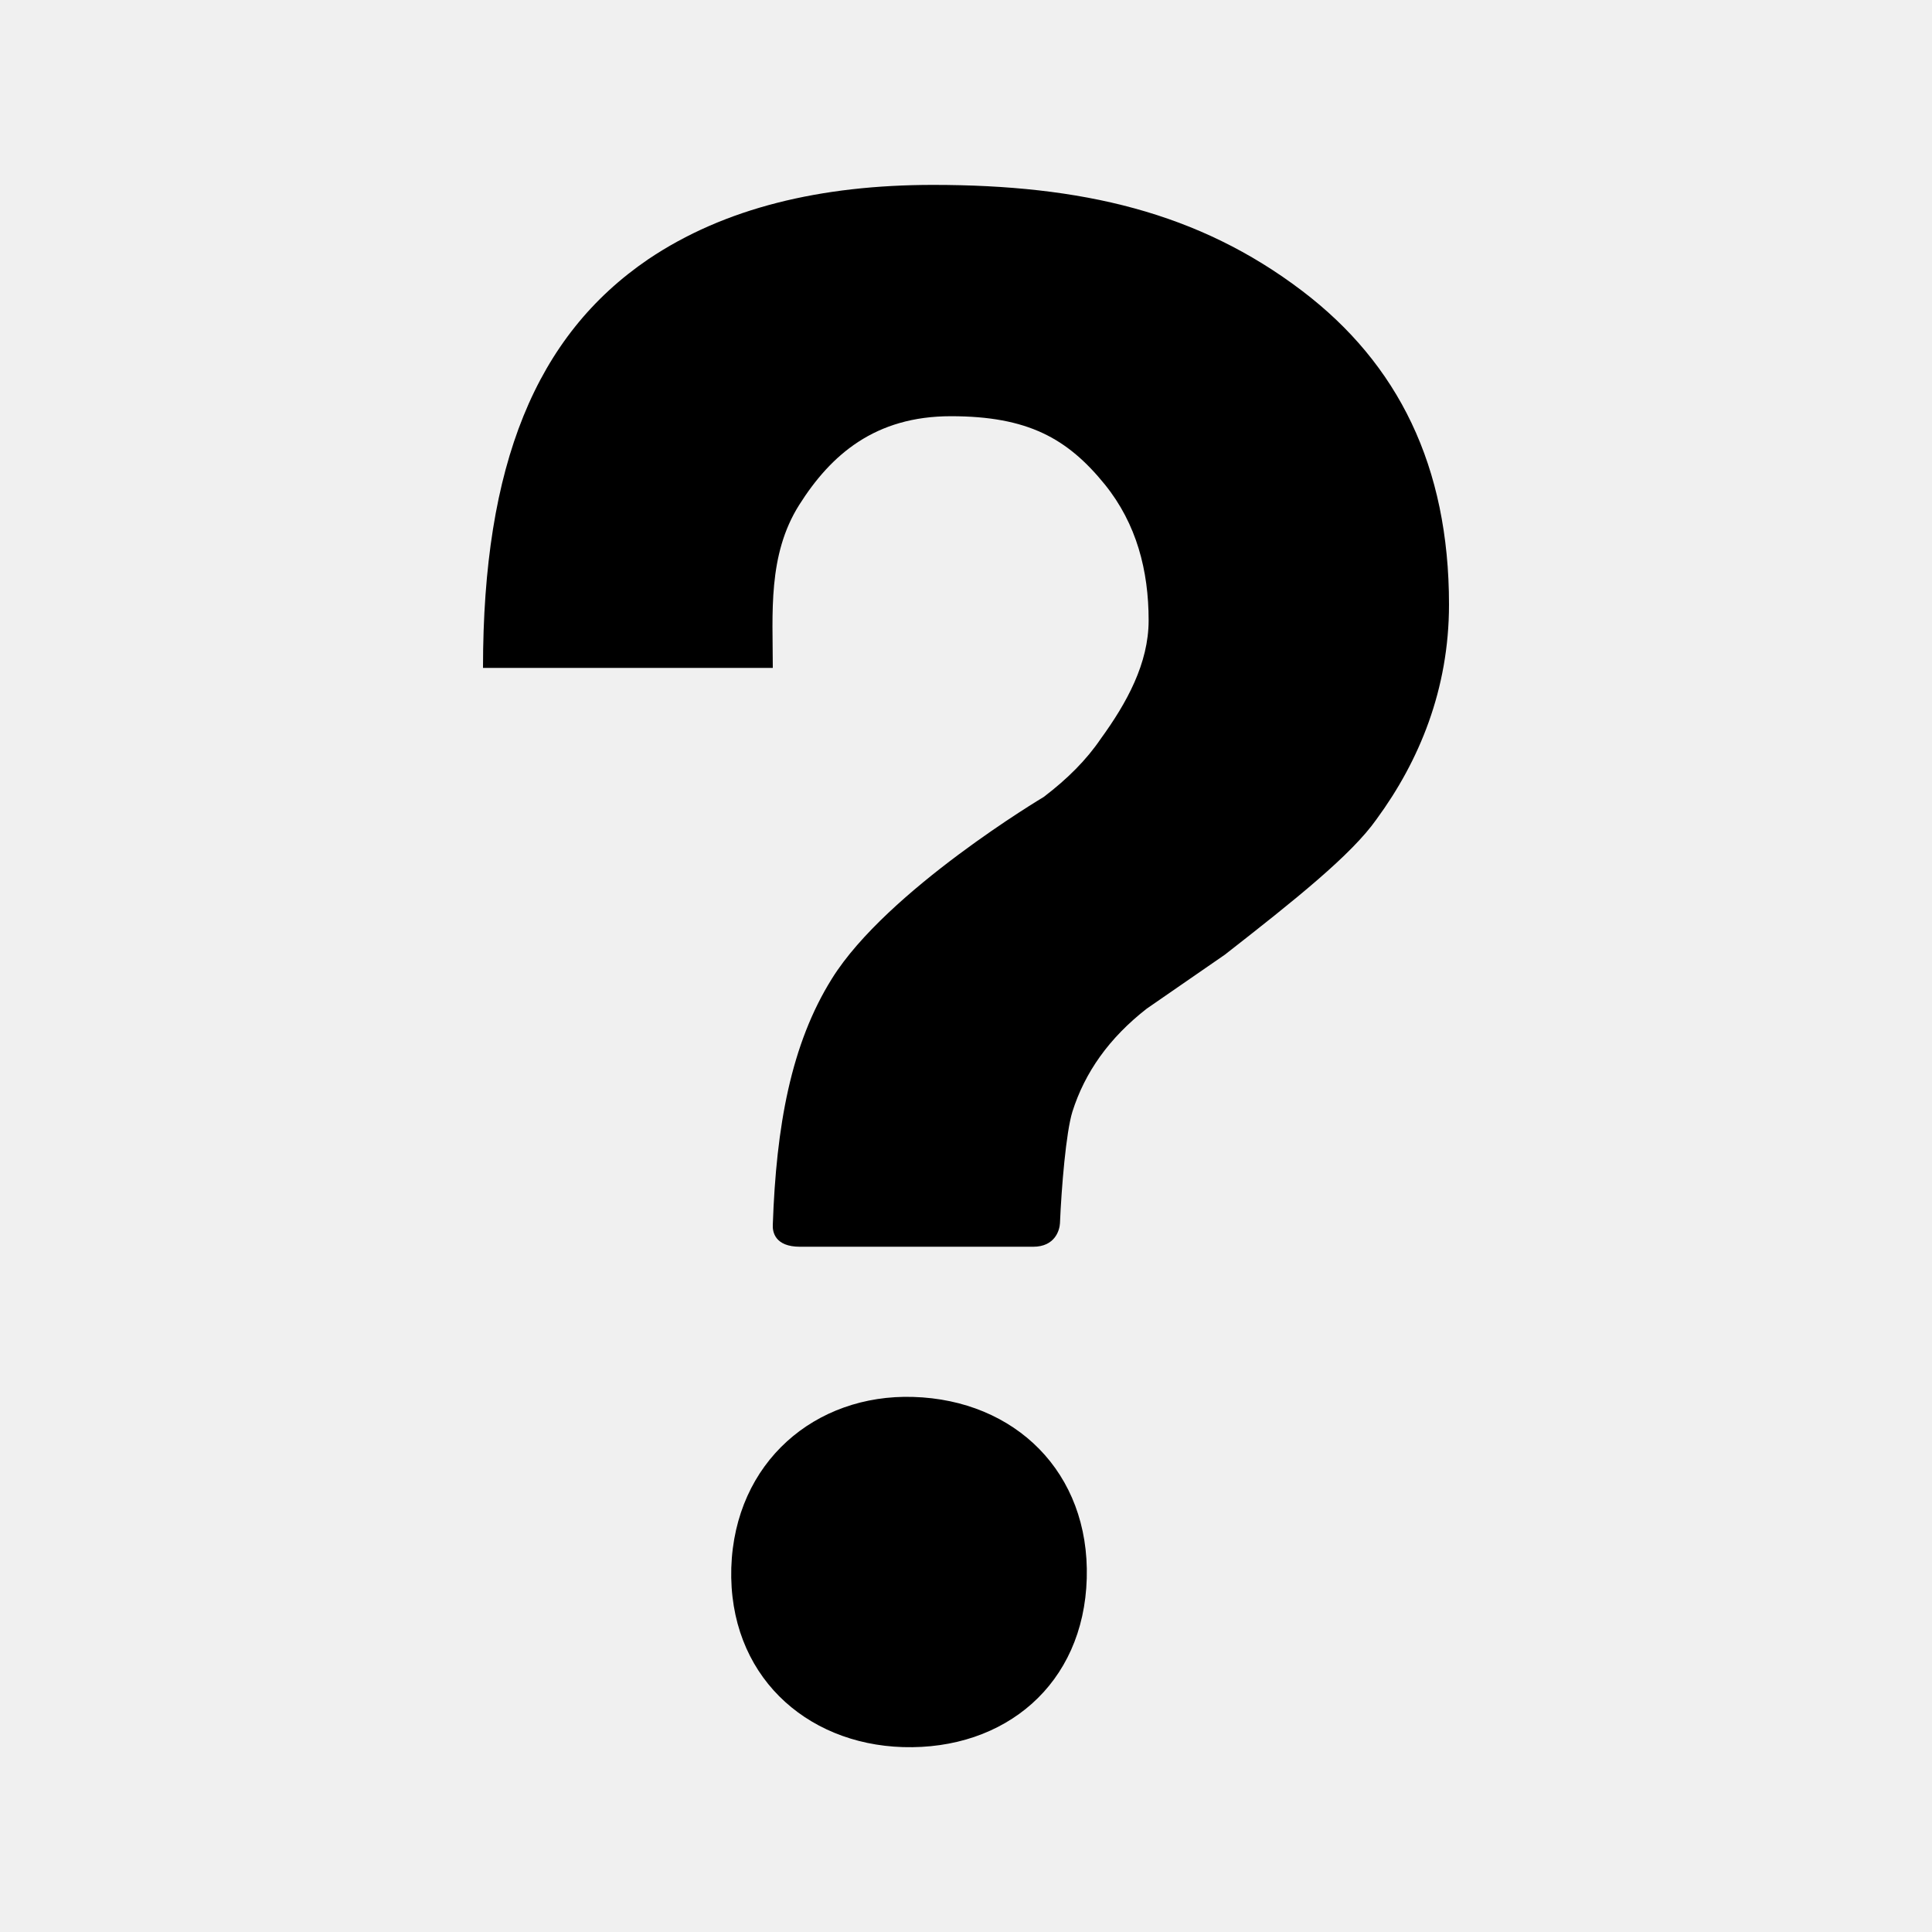
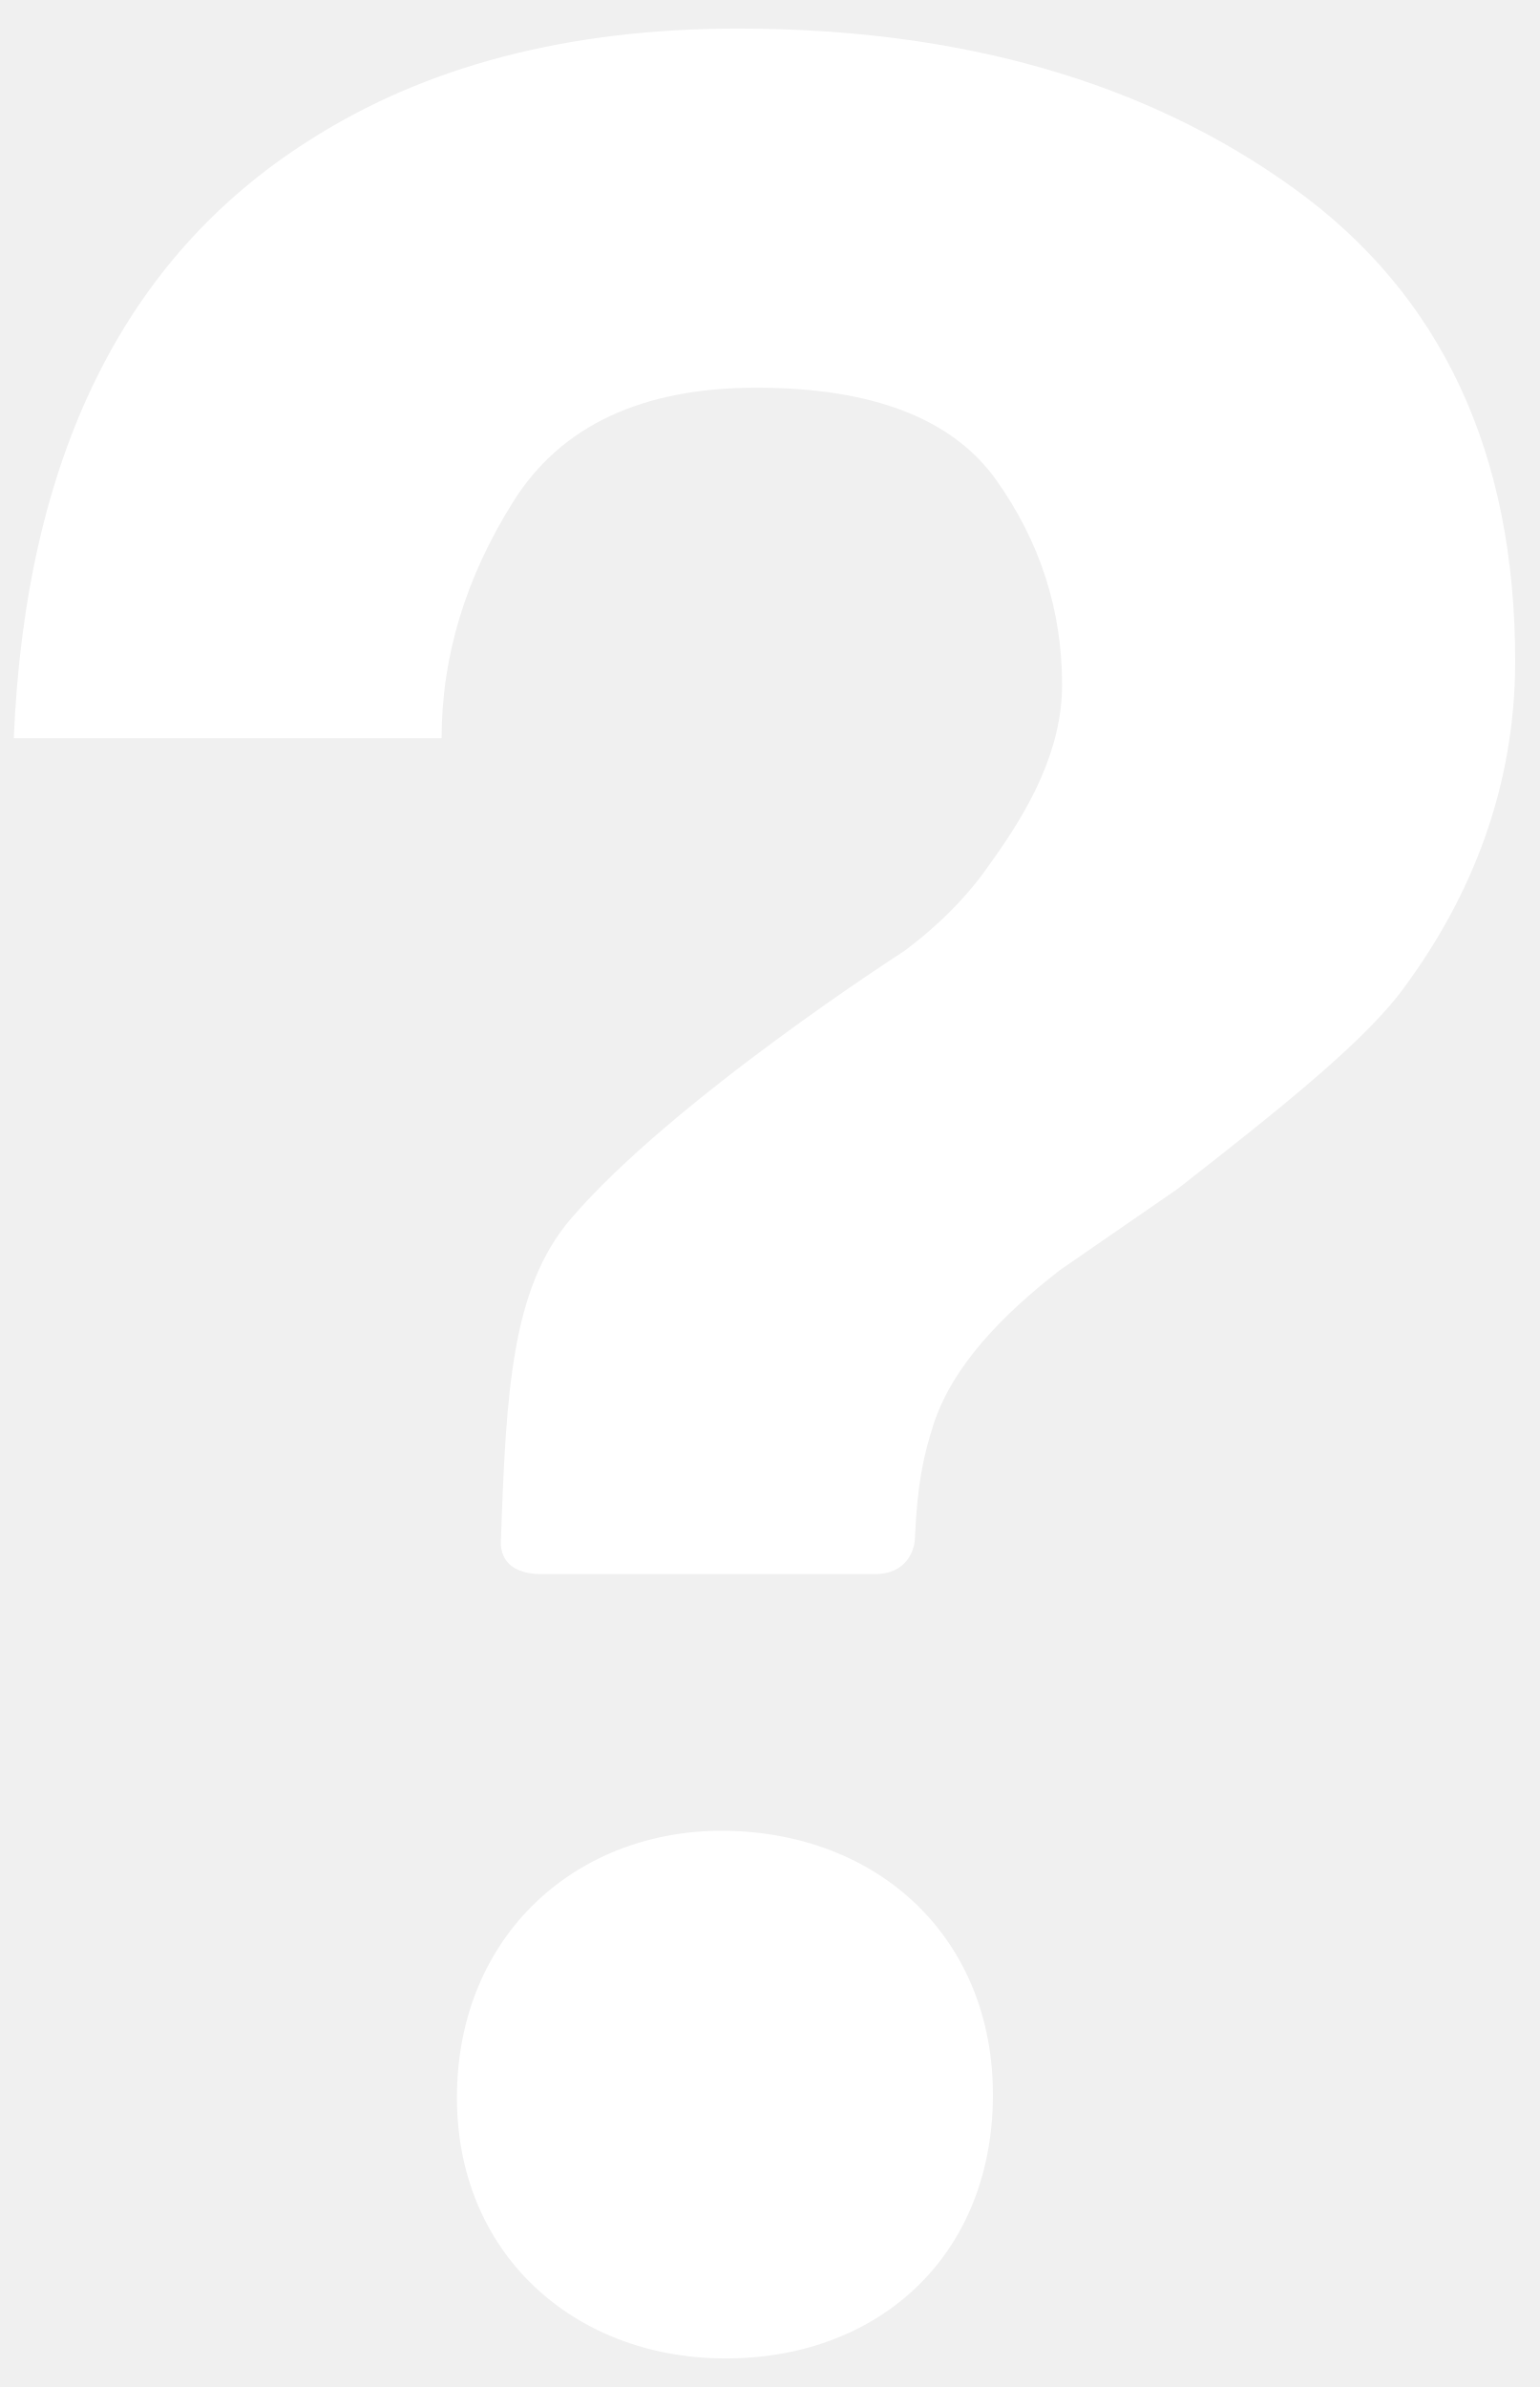
- <svg xmlns="http://www.w3.org/2000/svg" version="1.1" id="Layer_1" x="0px" y="0px" width="512px" height="512px" viewBox="0 0 512 512" style="enable-background:new 0 0 512 512;" xml:space="preserve">
-   <g>
-     <path d="M345.1,77.1C317.6,56.2,286.6,49,247.3,49c-29.8,0-55.3,6.1-75.5,19.7C142,89,128,123.1,128,177h76.8   c0-14.4-1.4-29.9,7-43.2c8.4-13.3,20.1-23.5,40.2-23.5c20.4,0,30.9,5.9,40.8,18.1c8.4,10.4,11.6,22.8,11.6,36   c0,11.4-5.8,21.9-12.7,31.4c-3.8,5.6-8.8,10.6-15.1,15.4c0,0-41.5,24.7-56.1,48.1c-10.9,17.4-14.8,39.2-15.7,65.3   c-0.1,1.9,0.6,5.8,7.2,5.8c6.5,0,56,0,61.8,0c5.8,0,7-4.4,7.1-6.2c0.4-9.5,1.6-24.1,3.3-29.6c3.3-10.4,9.7-19.5,19.7-27.3   l20.7-14.3c18.7-14.6,33.6-26.5,40.2-35.9c11.3-15.4,19.2-34.4,19.2-56.9C384,123.5,370.5,96.4,345.1,77.1z M242,370.2   c-25.9-0.8-47.3,17.2-48.2,45.3c-0.8,28.2,19.5,46.7,45.5,47.5c27,0.8,47.9-16.6,48.7-44.7C288.8,390.2,269,371,242,370.2z" />
+ <svg xmlns="http://www.w3.org/2000/svg" width="40px" height="62px" viewBox="0 0 40 62" version="1.1">
+   <defs />
+   <g id="Splash-Screens" stroke="none" stroke-width="1" fill="none" fill-rule="evenodd">
+     <g id="Splash:-Main-Menu-Open" transform="translate(-871, -491)" fill="#FFFFFF">
+       <g id="Splash-Button-/-Find-an-Answer" transform="translate(805.8577, 437)">
+         <path d="M98.751,58.892 C94.917,56.127 90.102,54.742 84.309,54.742 C79.898,54.742 76.176,55.717 73.154,57.659 C68.359,60.705 65.809,65.88 65.5,73.174 L76.614,73.174 C76.614,71.048 77.236,69.001 78.475,67.028 C79.715,65.055 81.82,64.07 84.788,64.07 C87.807,64.07 89.885,64.872 91.022,66.471 C92.16,68.074 92.73,69.846 92.73,71.789 C92.73,73.48 91.881,75.028 90.859,76.434 C90.296,77.256 89.555,78.01 88.635,78.699 C88.635,78.699 82.608,82.567 79.959,85.67 C78.424,87.474 78.288,90.17 78.153,94.041 C78.142,94.316 78.248,94.886 79.212,94.886 L87.858,94.886 C88.713,94.886 88.893,94.248 88.907,93.97 C88.968,92.557 89.124,91.84 89.382,91.025 C89.871,89.487 91.189,88.142 92.673,86.991 L95.732,84.879 C98.493,82.726 100.697,80.96 101.668,79.578 C103.332,77.303 104.5,74.495 104.5,71.171 C104.5,65.751 102.585,61.656 98.751,58.892 L98.751,58.892 Z M84.129,101.556 C80.299,101.44 77.134,104.092 77.015,108.245 C76.896,112.398 79.905,115.142 83.735,115.254 C87.735,115.373 90.808,112.809 90.931,108.656 C91.049,104.503 88.129,101.674 84.129,101.556 L84.129,101.556 Z" id="Shape" />
+       </g>
+     </g>
  </g>
</svg>
